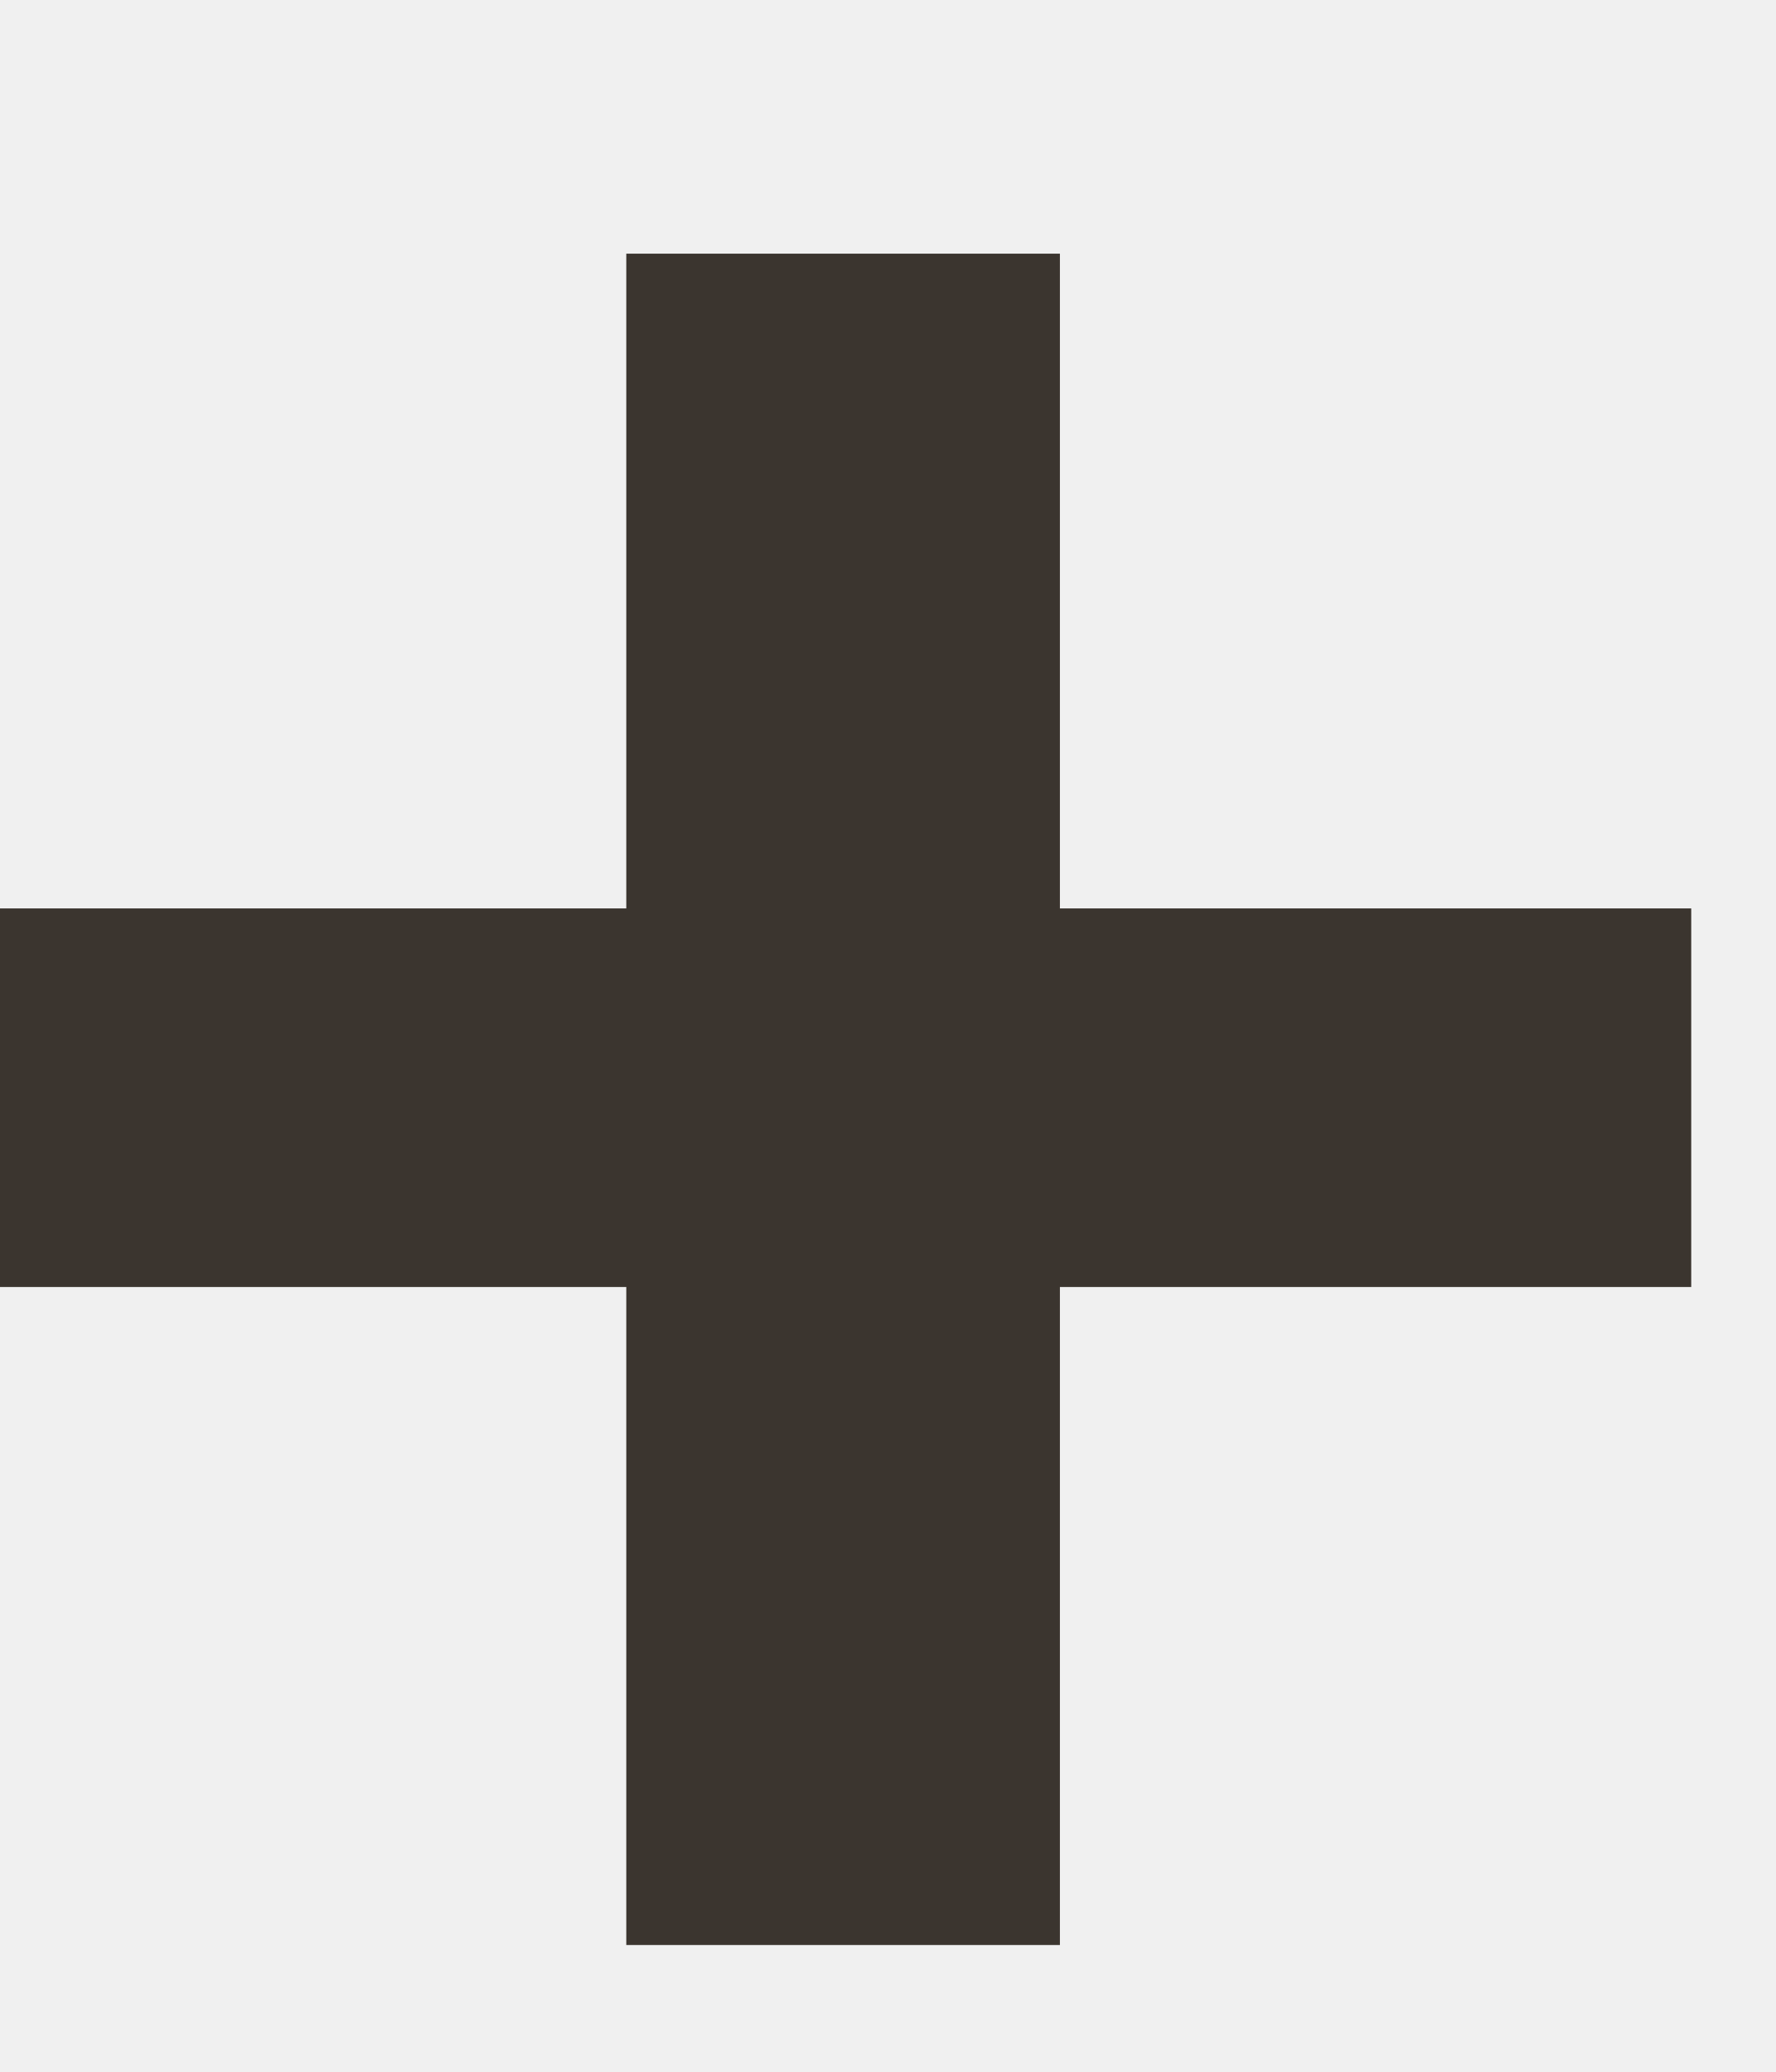
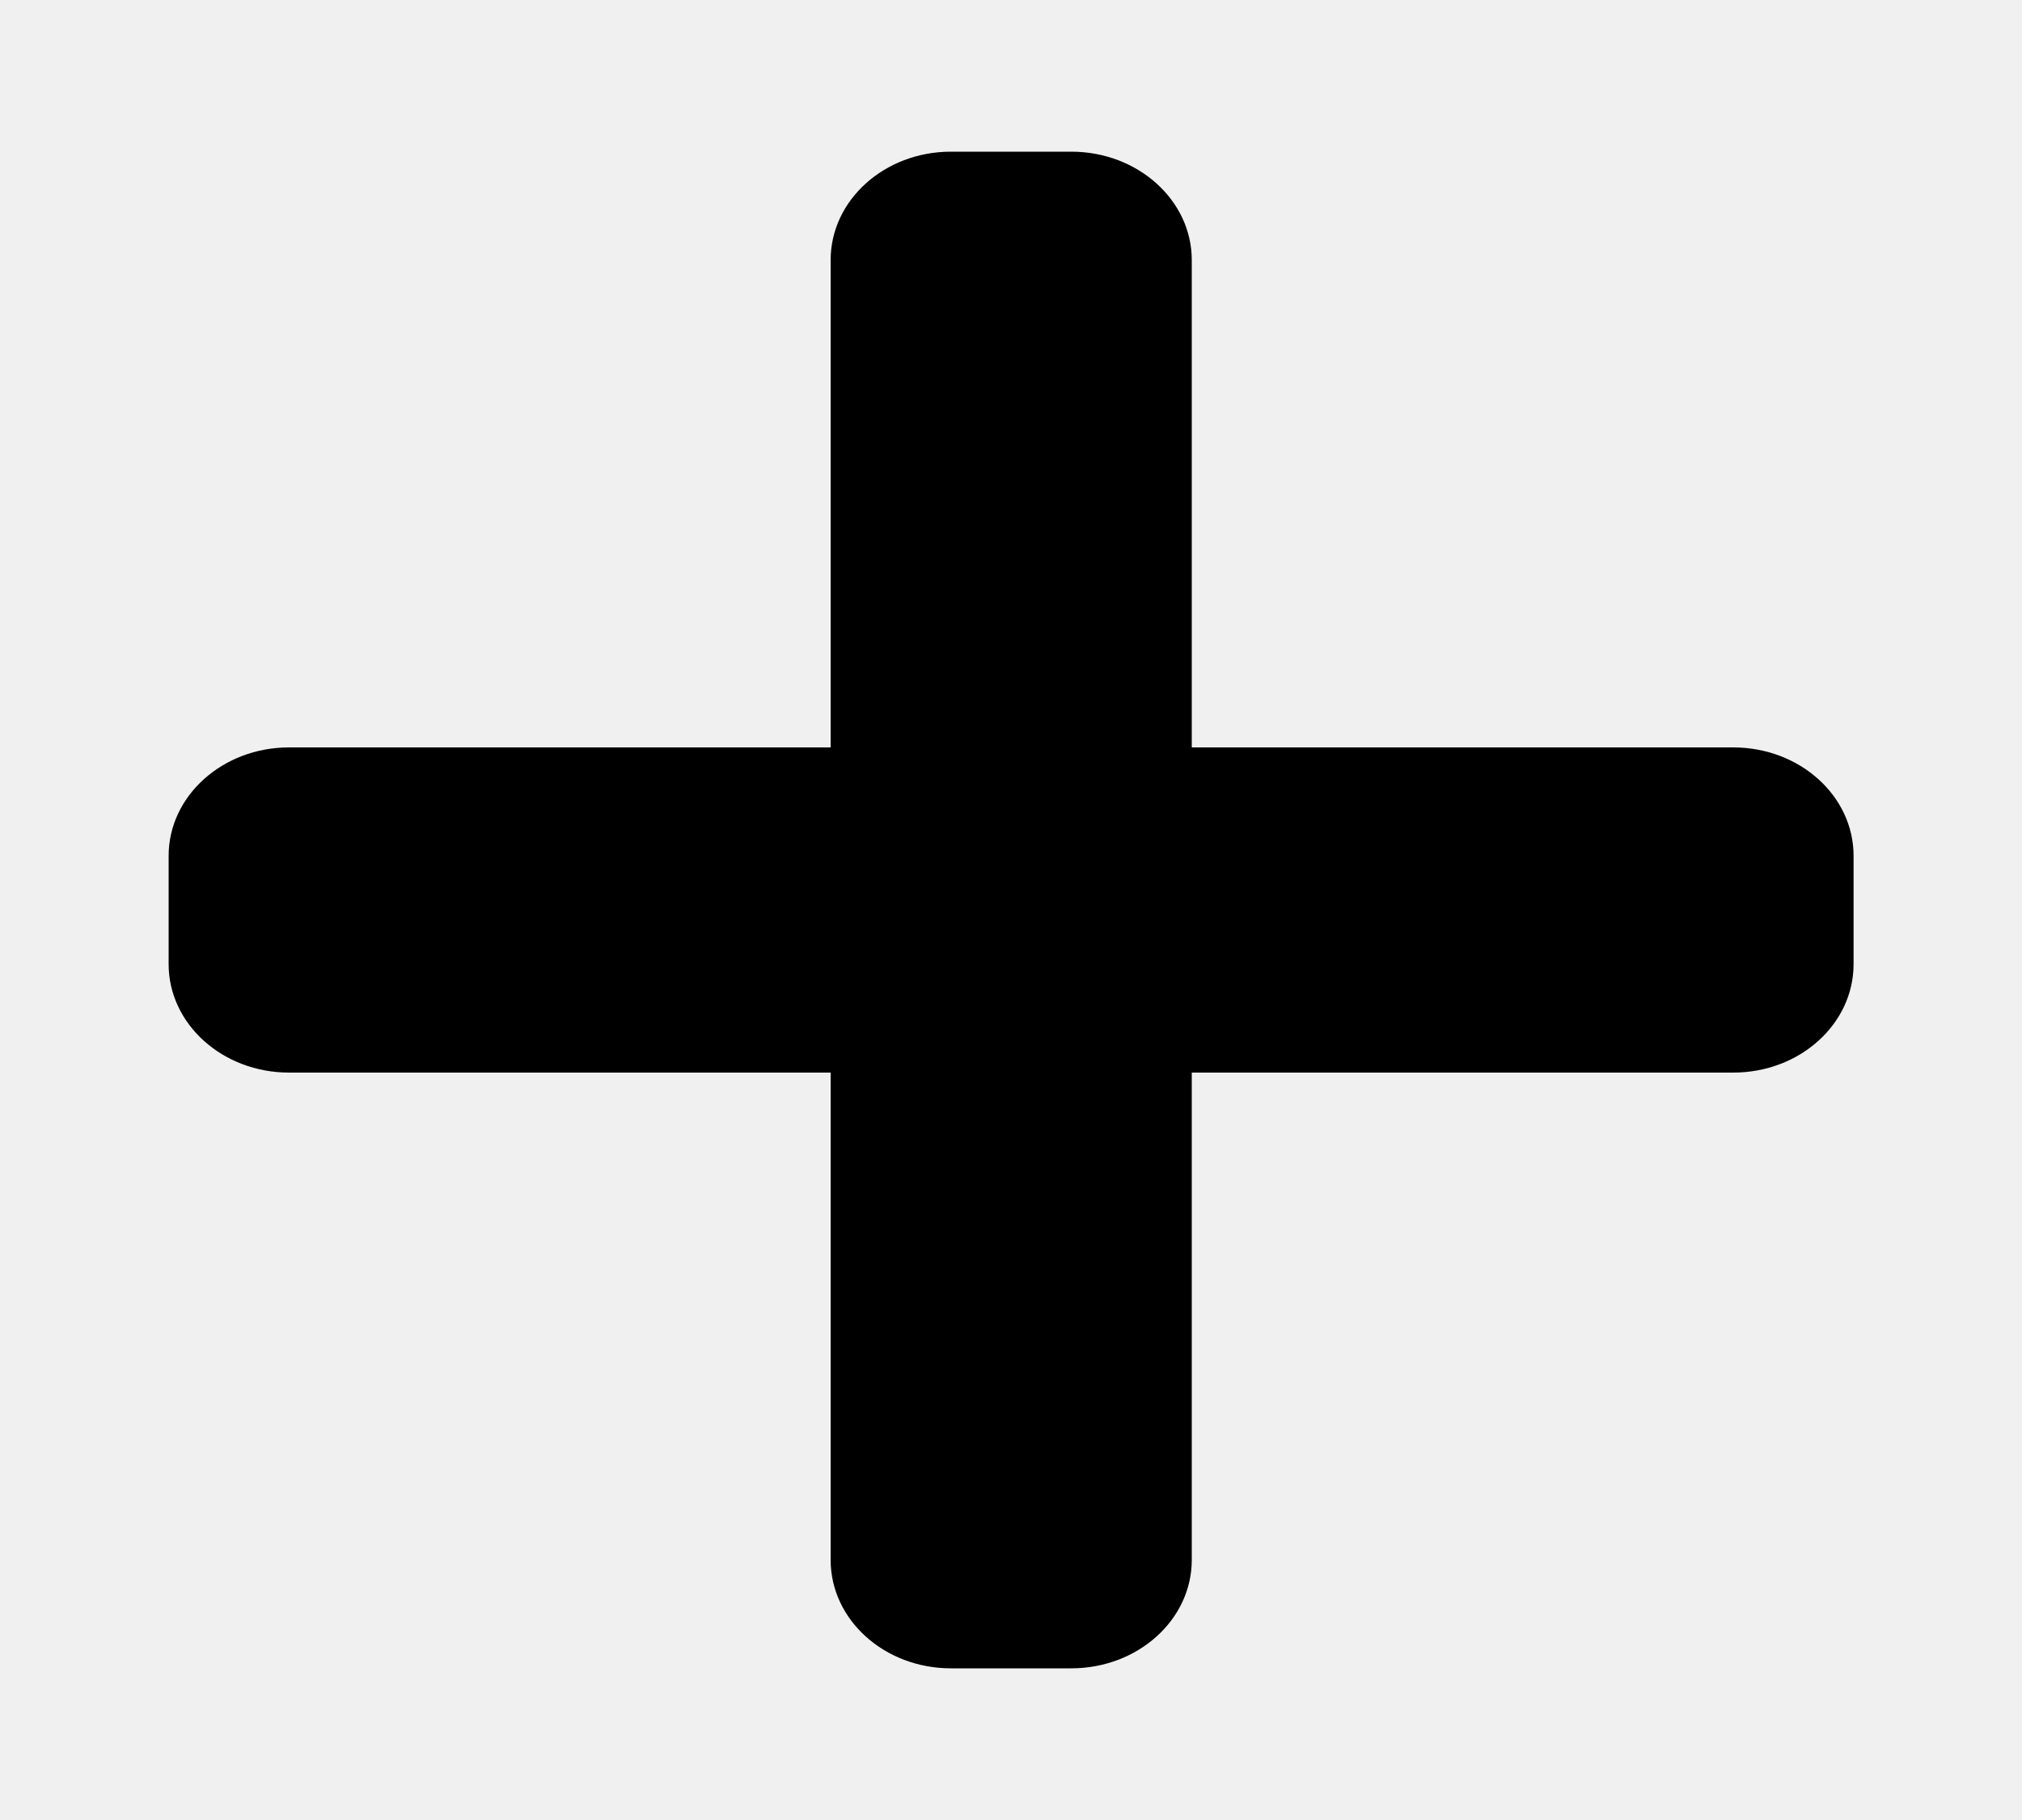
- <svg xmlns="http://www.w3.org/2000/svg" width="6" height="7" viewBox="0 0 6 7" fill="none">
-   <path d="M3.581 4.348V6.571H2.116V4.348H0V3.069H2.116V0.857H3.581V3.069H5.714V4.348H3.581Z" fill="#3B352F" />
+ <svg xmlns="http://www.w3.org/2000/svg" width="10" height="9" viewBox="0 0 10 9">
+   <g clip-path="url(#clip0_6752_76515)">
+     <path d="M8.572 3.696H5.894V1.286C5.894 0.99 5.627 0.75 5.298 0.75H4.703C4.374 0.75 4.108 0.99 4.108 1.286V3.696H1.429C1.101 3.696 0.834 3.936 0.834 4.232V4.768C0.834 5.064 1.101 5.304 1.429 5.304H4.108V7.714C4.108 8.01 4.374 8.25 4.703 8.25H5.298C5.627 8.25 5.894 8.01 5.894 7.714V5.304H8.572C8.901 5.304 9.167 5.064 9.167 4.768V4.232C9.167 3.936 8.901 3.696 8.572 3.696Z" fill="black" />
+   </g>
+   <defs>
+     <clipPath id="clip0_6752_76515">
+       <rect width="10" height="9" fill="white" />
+     </clipPath>
+   </defs>
</svg>
